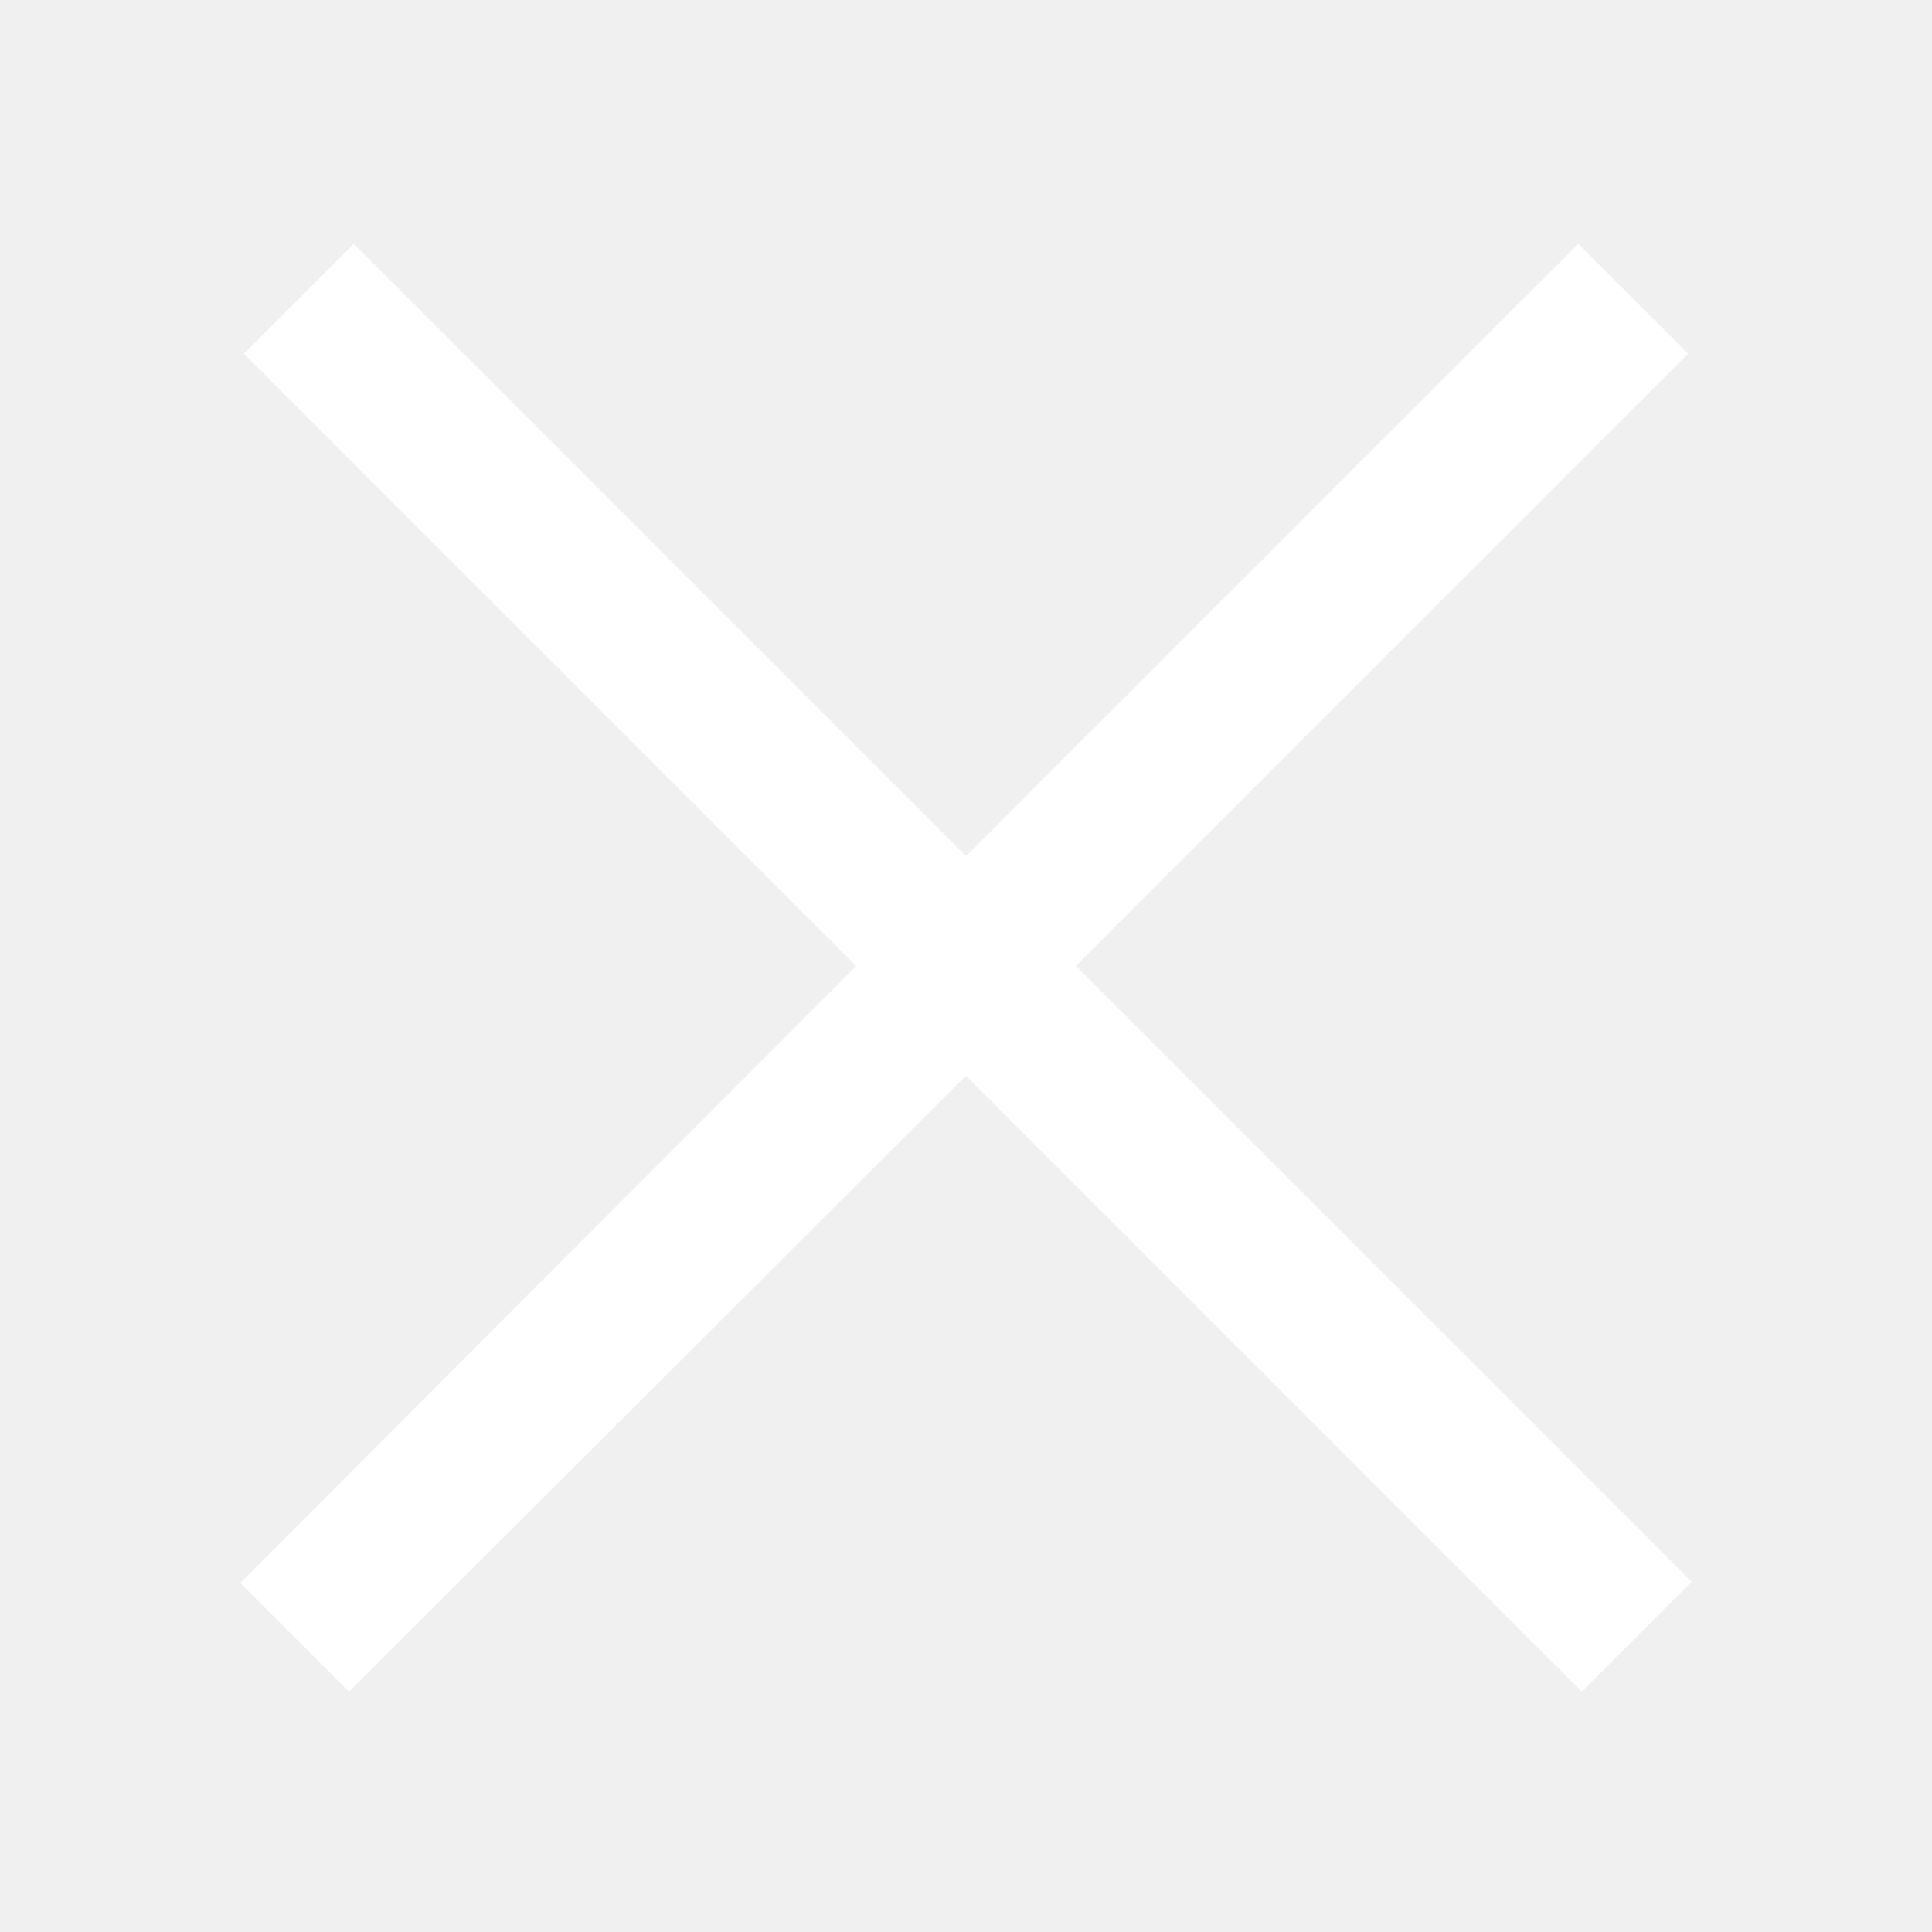
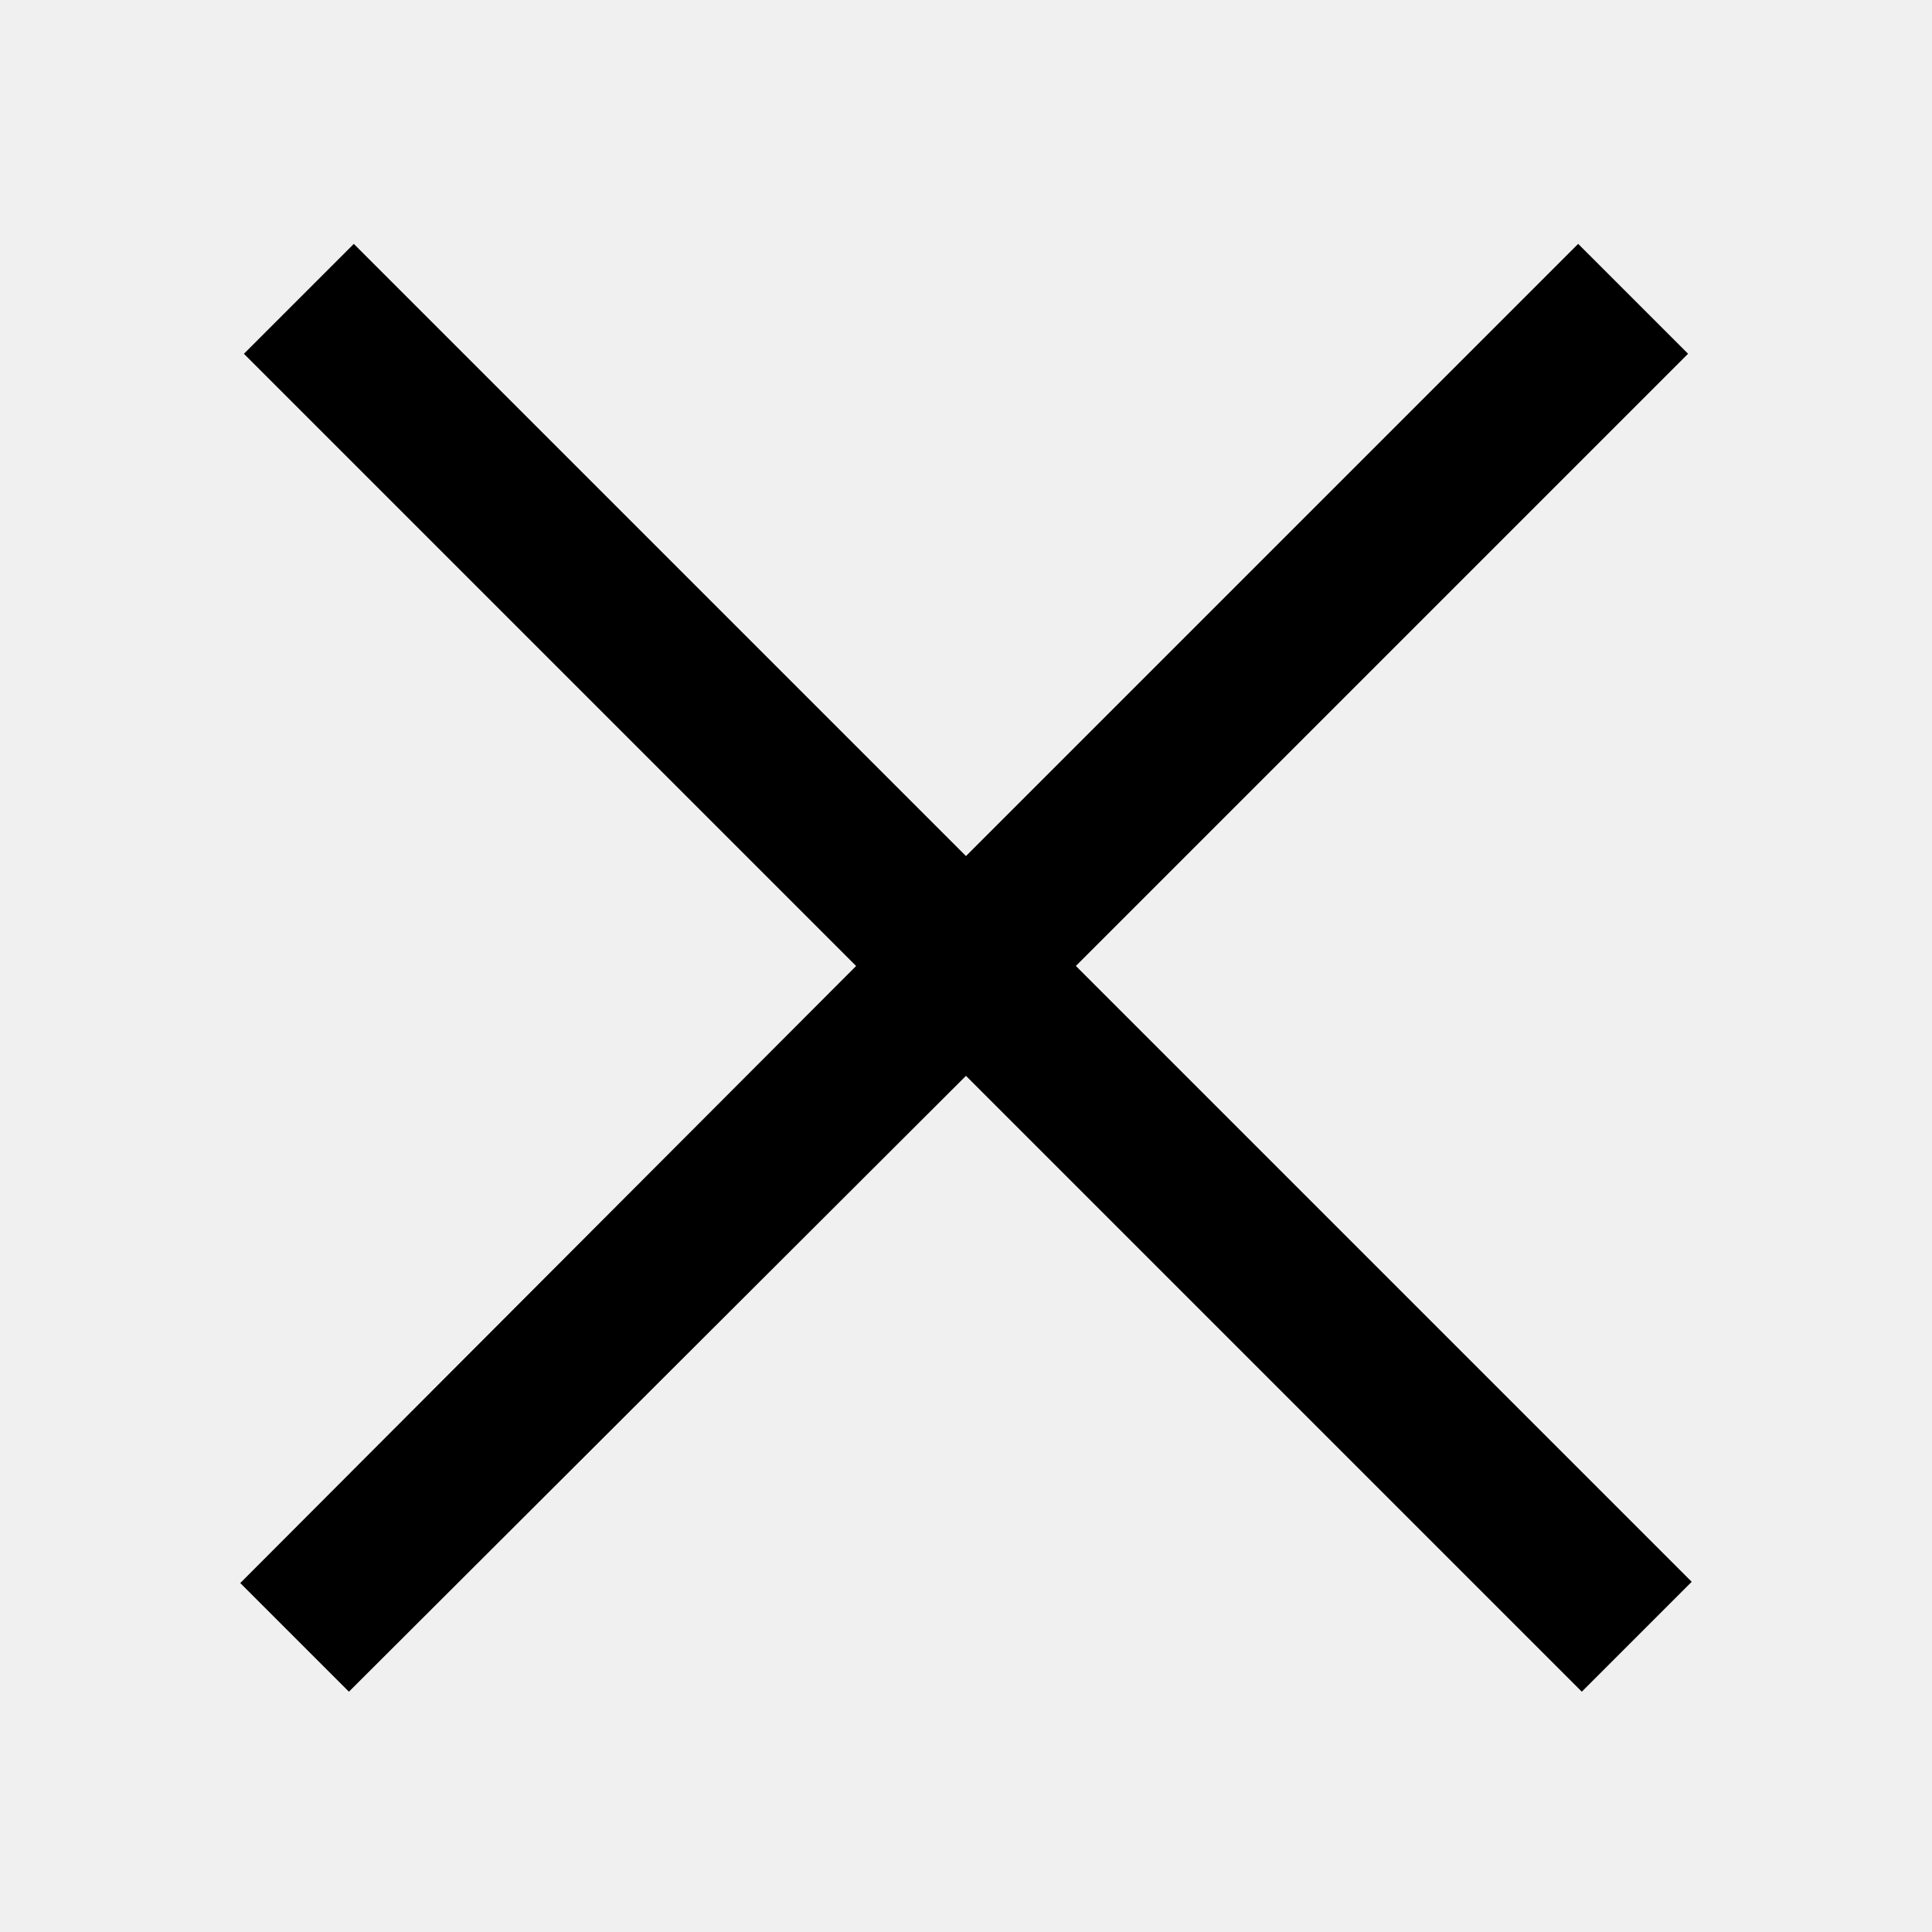
<svg xmlns="http://www.w3.org/2000/svg" viewBox="0,0,256,256">
  <g fill-opacity="0" stroke-width="1" stroke-linecap="butt" stroke-linejoin="miter" stroke-miterlimit="10" stroke-dasharray="" stroke-dashoffset="0" font-family="none" font-weight="none" font-size="none" text-anchor="none" style="mix-blend-mode: normal">
    <path d="M0,256v-256h256v256z" id="bgRectangle" />
  </g>
-   <g fill="white" fill-rule="nonzero" stroke="none" stroke-width="1" stroke-linecap="butt" stroke-linejoin="miter" stroke-miterlimit="10" stroke-dasharray="" stroke-dashoffset="0" font-family="none" font-weight="none" font-size="none" text-anchor="none" style="mix-blend-mode: normal">
+   <g fill-rule="nonzero" stroke="none" stroke-width="1" stroke-linecap="butt" stroke-linejoin="miter" stroke-miterlimit="10" stroke-dasharray="" stroke-dashoffset="0" font-family="none" font-weight="none" font-size="none" text-anchor="none" style="mix-blend-mode: normal">
    <g transform="scale(5.12,5.12)">
      <path d="M9.156,6.312l-2.844,2.844l15.844,15.844l-15.938,15.969l2.812,2.812l15.969,-15.938l15.938,15.938l2.844,-2.844l-15.938,-15.938l15.844,-15.844l-2.844,-2.844l-15.844,15.844z" />
    </g>
  </g>
</svg>
